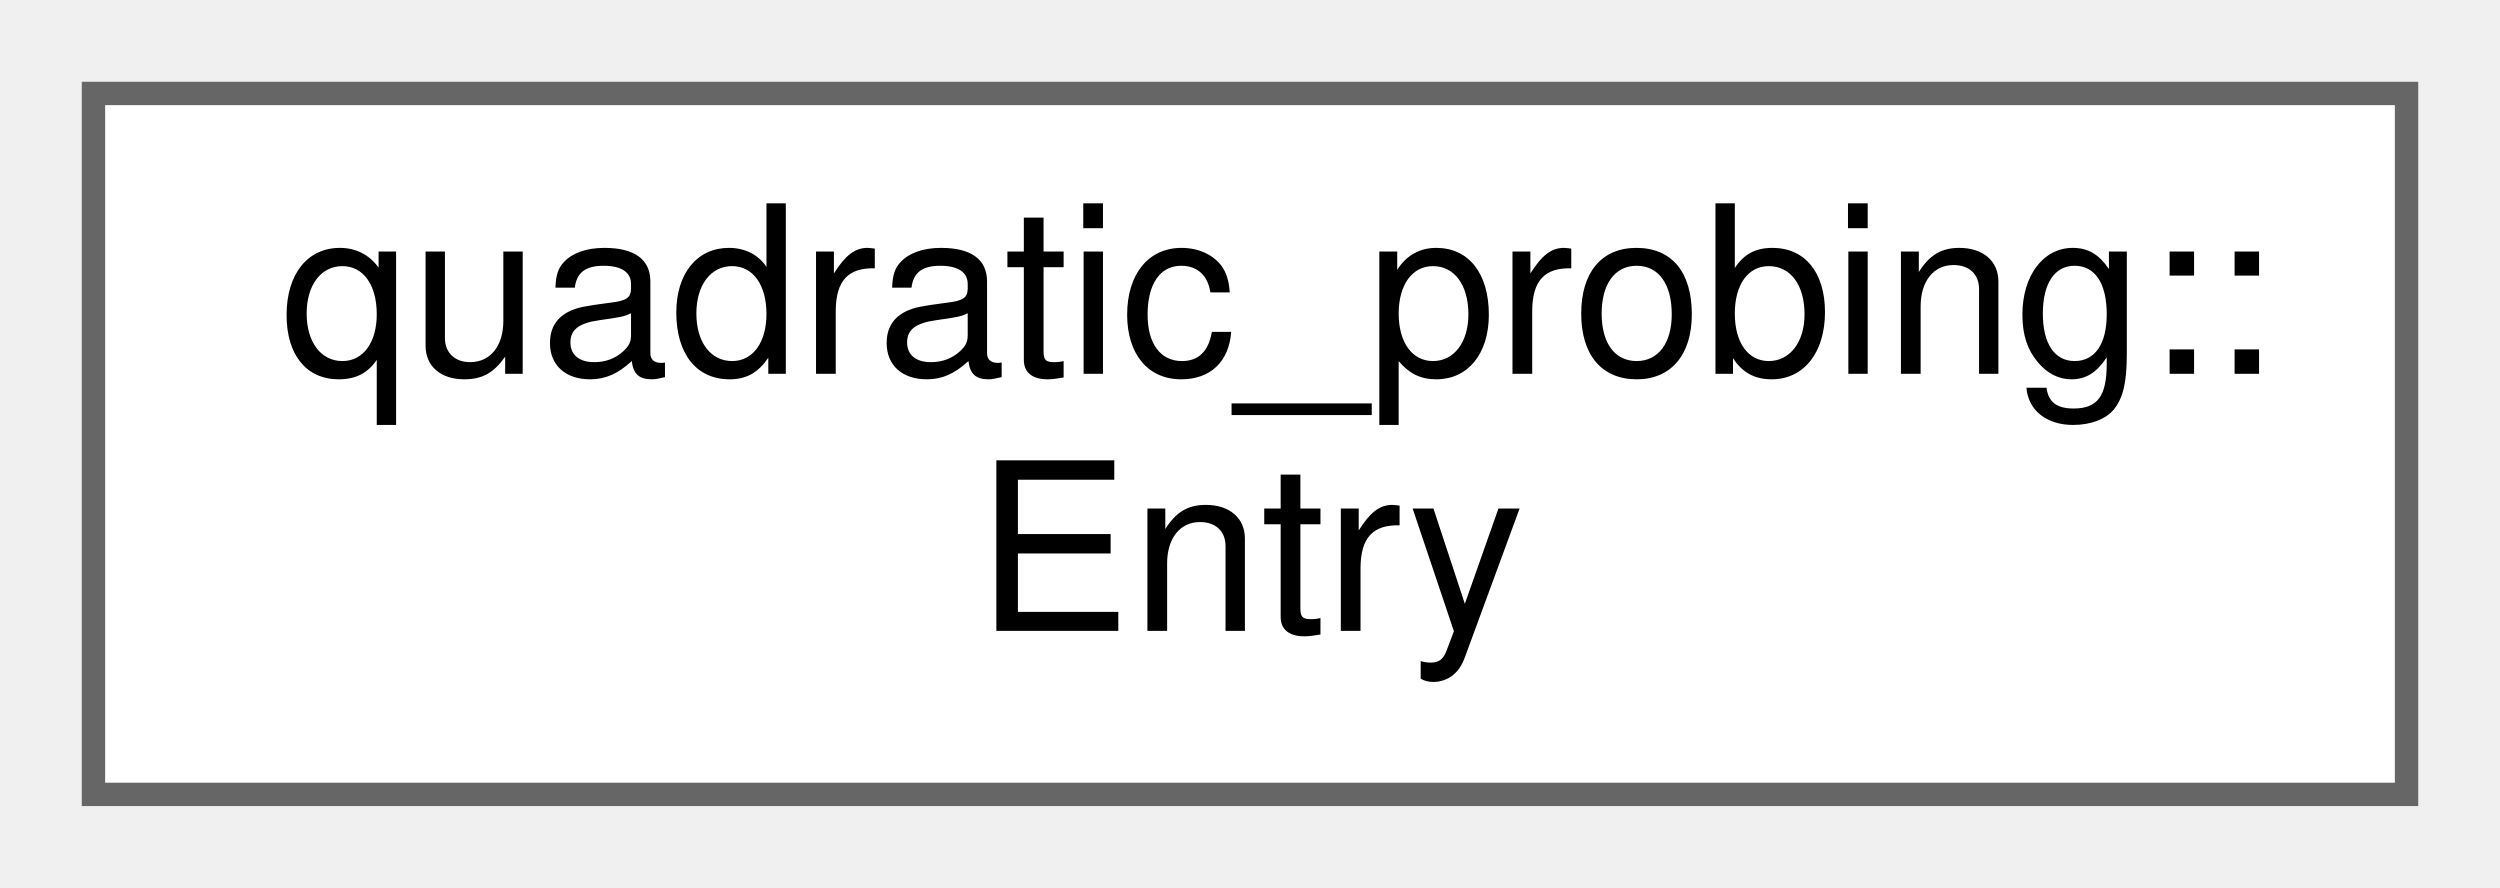
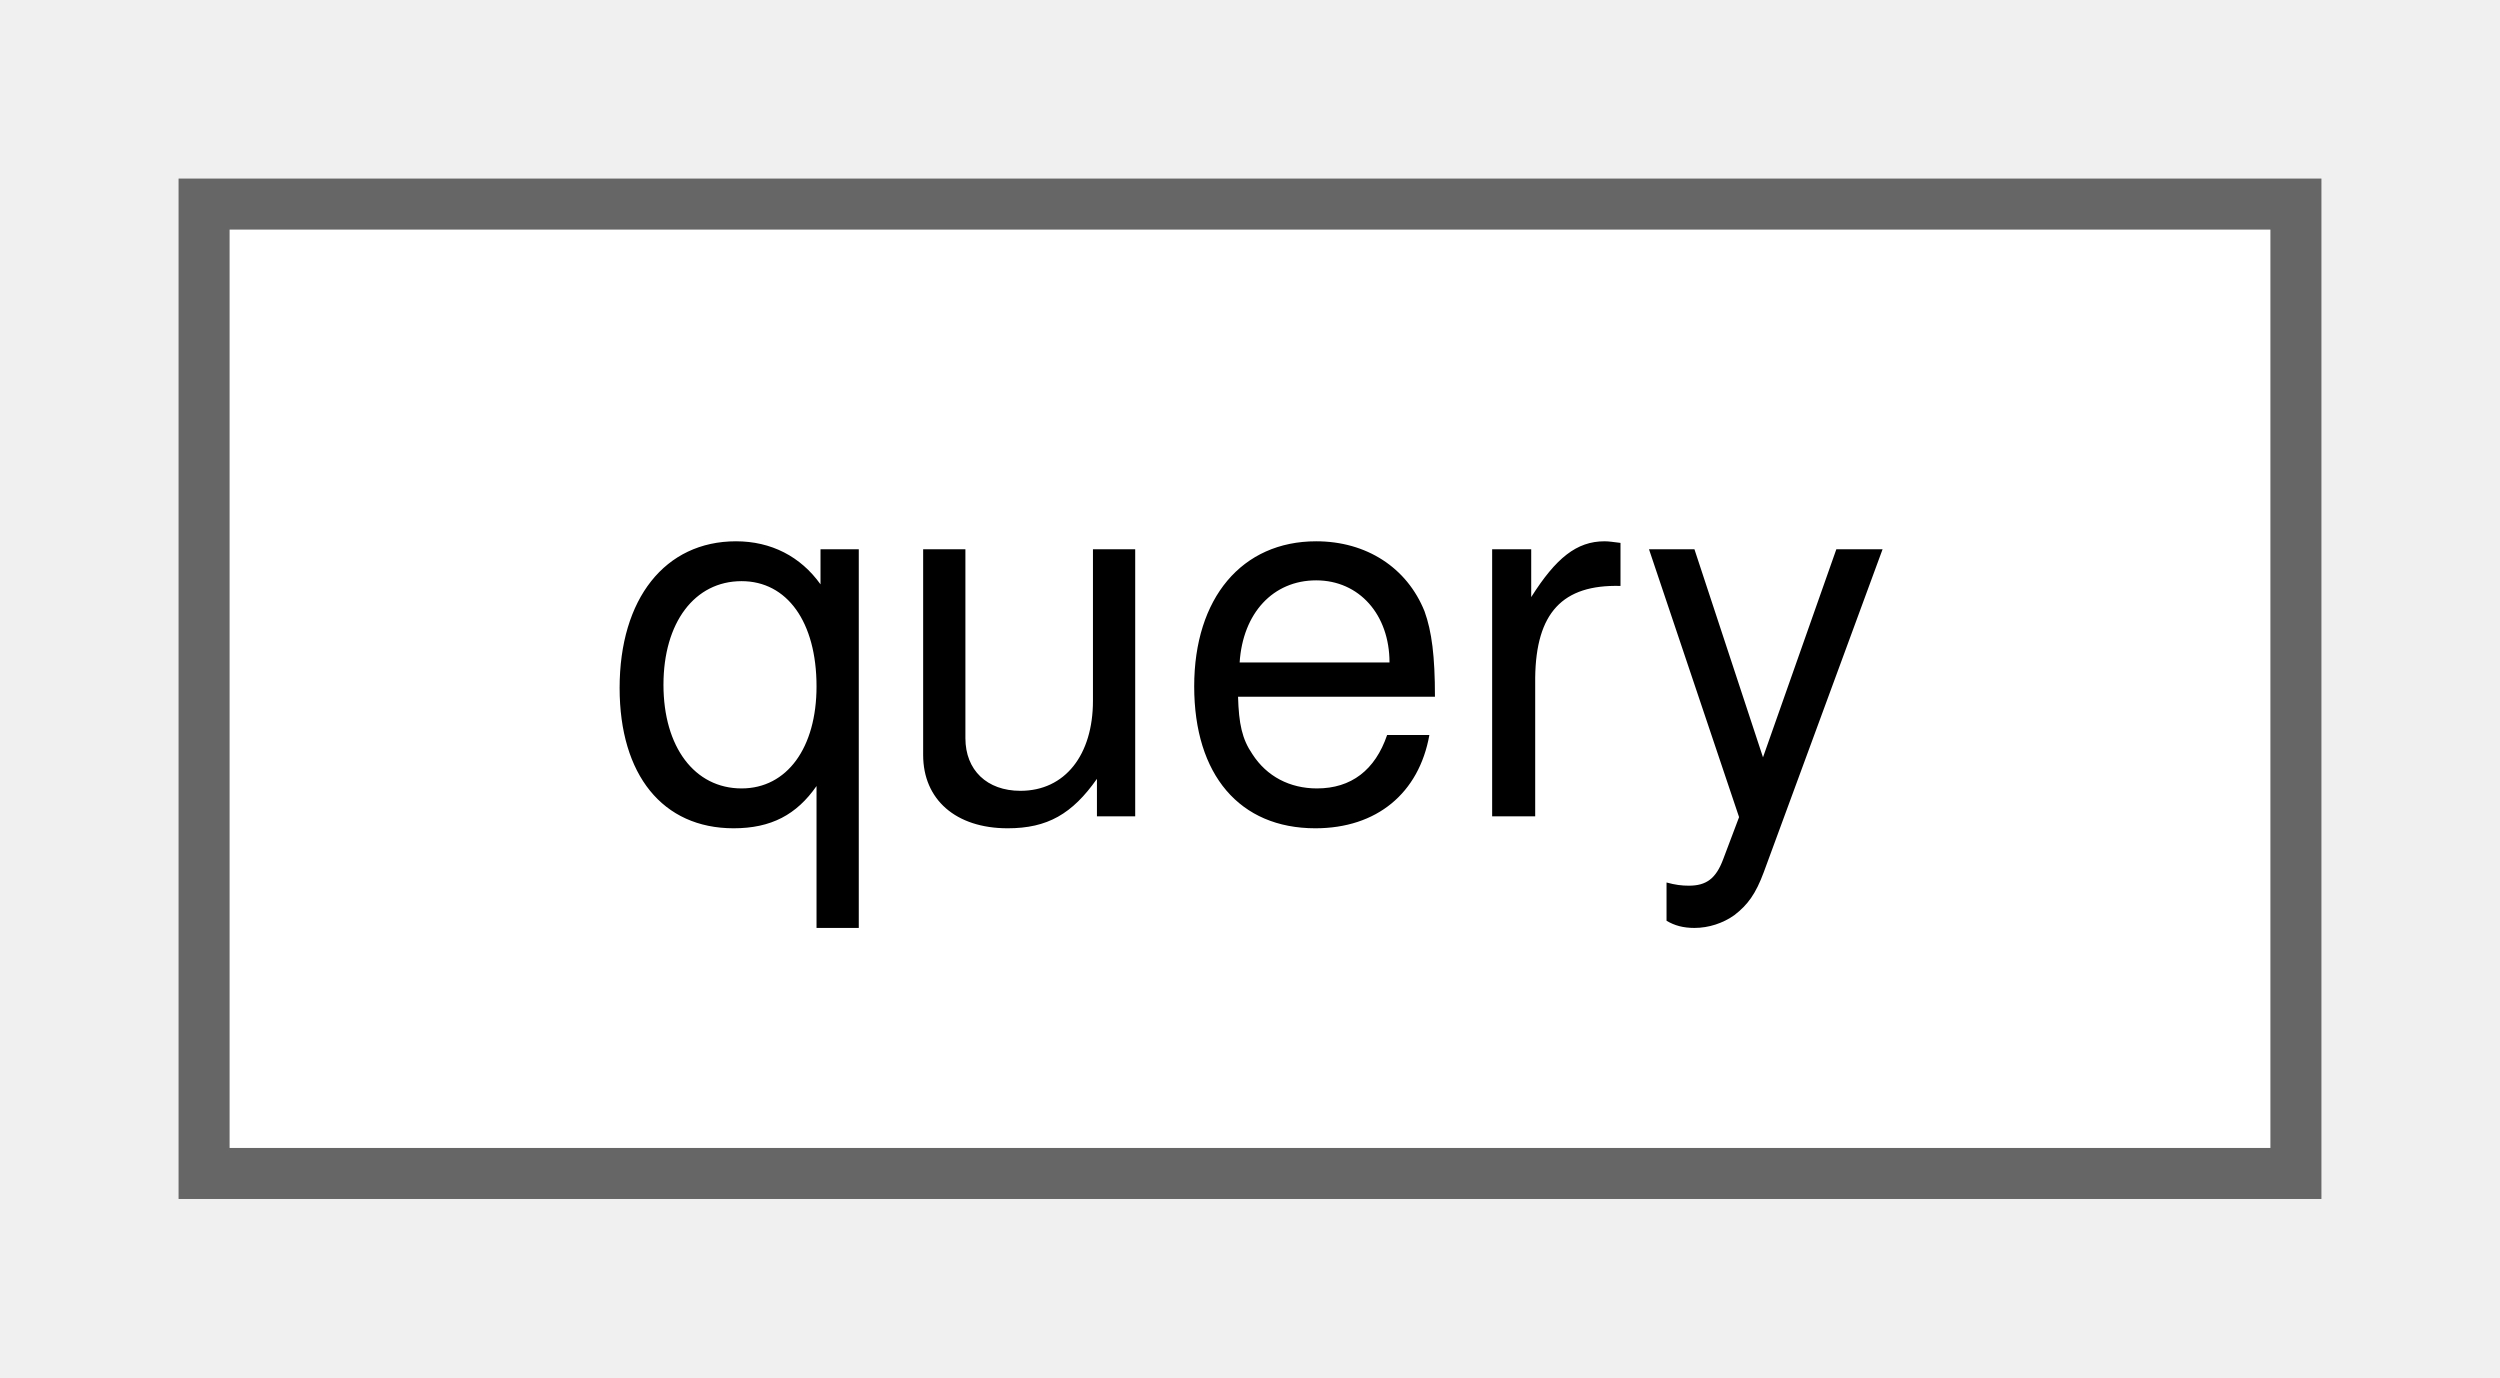
- <svg xmlns="http://www.w3.org/2000/svg" xmlns:xlink="http://www.w3.org/1999/xlink" width="107pt" height="38pt" viewBox="0.00 0.00 107.00 38.00">
-   <g id="graph0" class="graph" transform="scale(1 1) rotate(0) translate(4 34)">
+ <svg xmlns="http://www.w3.org/2000/svg" xmlns:xlink="http://www.w3.org/1999/xlink" width="49pt" height="27pt" viewBox="0.00 0.00 49.00 27.00">
+   <g id="graph0" class="graph" transform="scale(1 1) rotate(0) translate(4 23)">
    <g id="node1" class="node">
      <g id="a_node1">
-         <a xlink:href="da/dd1/structquadratic__probing_1_1_entry.html" target="_top" xlink:title=" ">
-           <polygon fill="white" stroke="#666666" points="99,-30 0,-30 0,0 99,0 99,-30" />
-           <text text-anchor="start" x="8" y="-18" font-family="Helvetica,sans-Serif" font-size="10.00">quadratic_probing::</text>
-           <text text-anchor="middle" x="49.5" y="-7" font-family="Helvetica,sans-Serif" font-size="10.00">Entry</text>
+         <a xlink:href="dd/d1b/structquery.html" target="_top" xlink:title=" ">
+           <polygon fill="white" stroke="#666666" points="41,-19 0,-19 0,0 41,0 41,-19" />
+           <text text-anchor="middle" x="20.5" y="-7" font-family="Helvetica,sans-Serif" font-size="10.00">query</text>
        </a>
      </g>
    </g>
  </g>
</svg>
